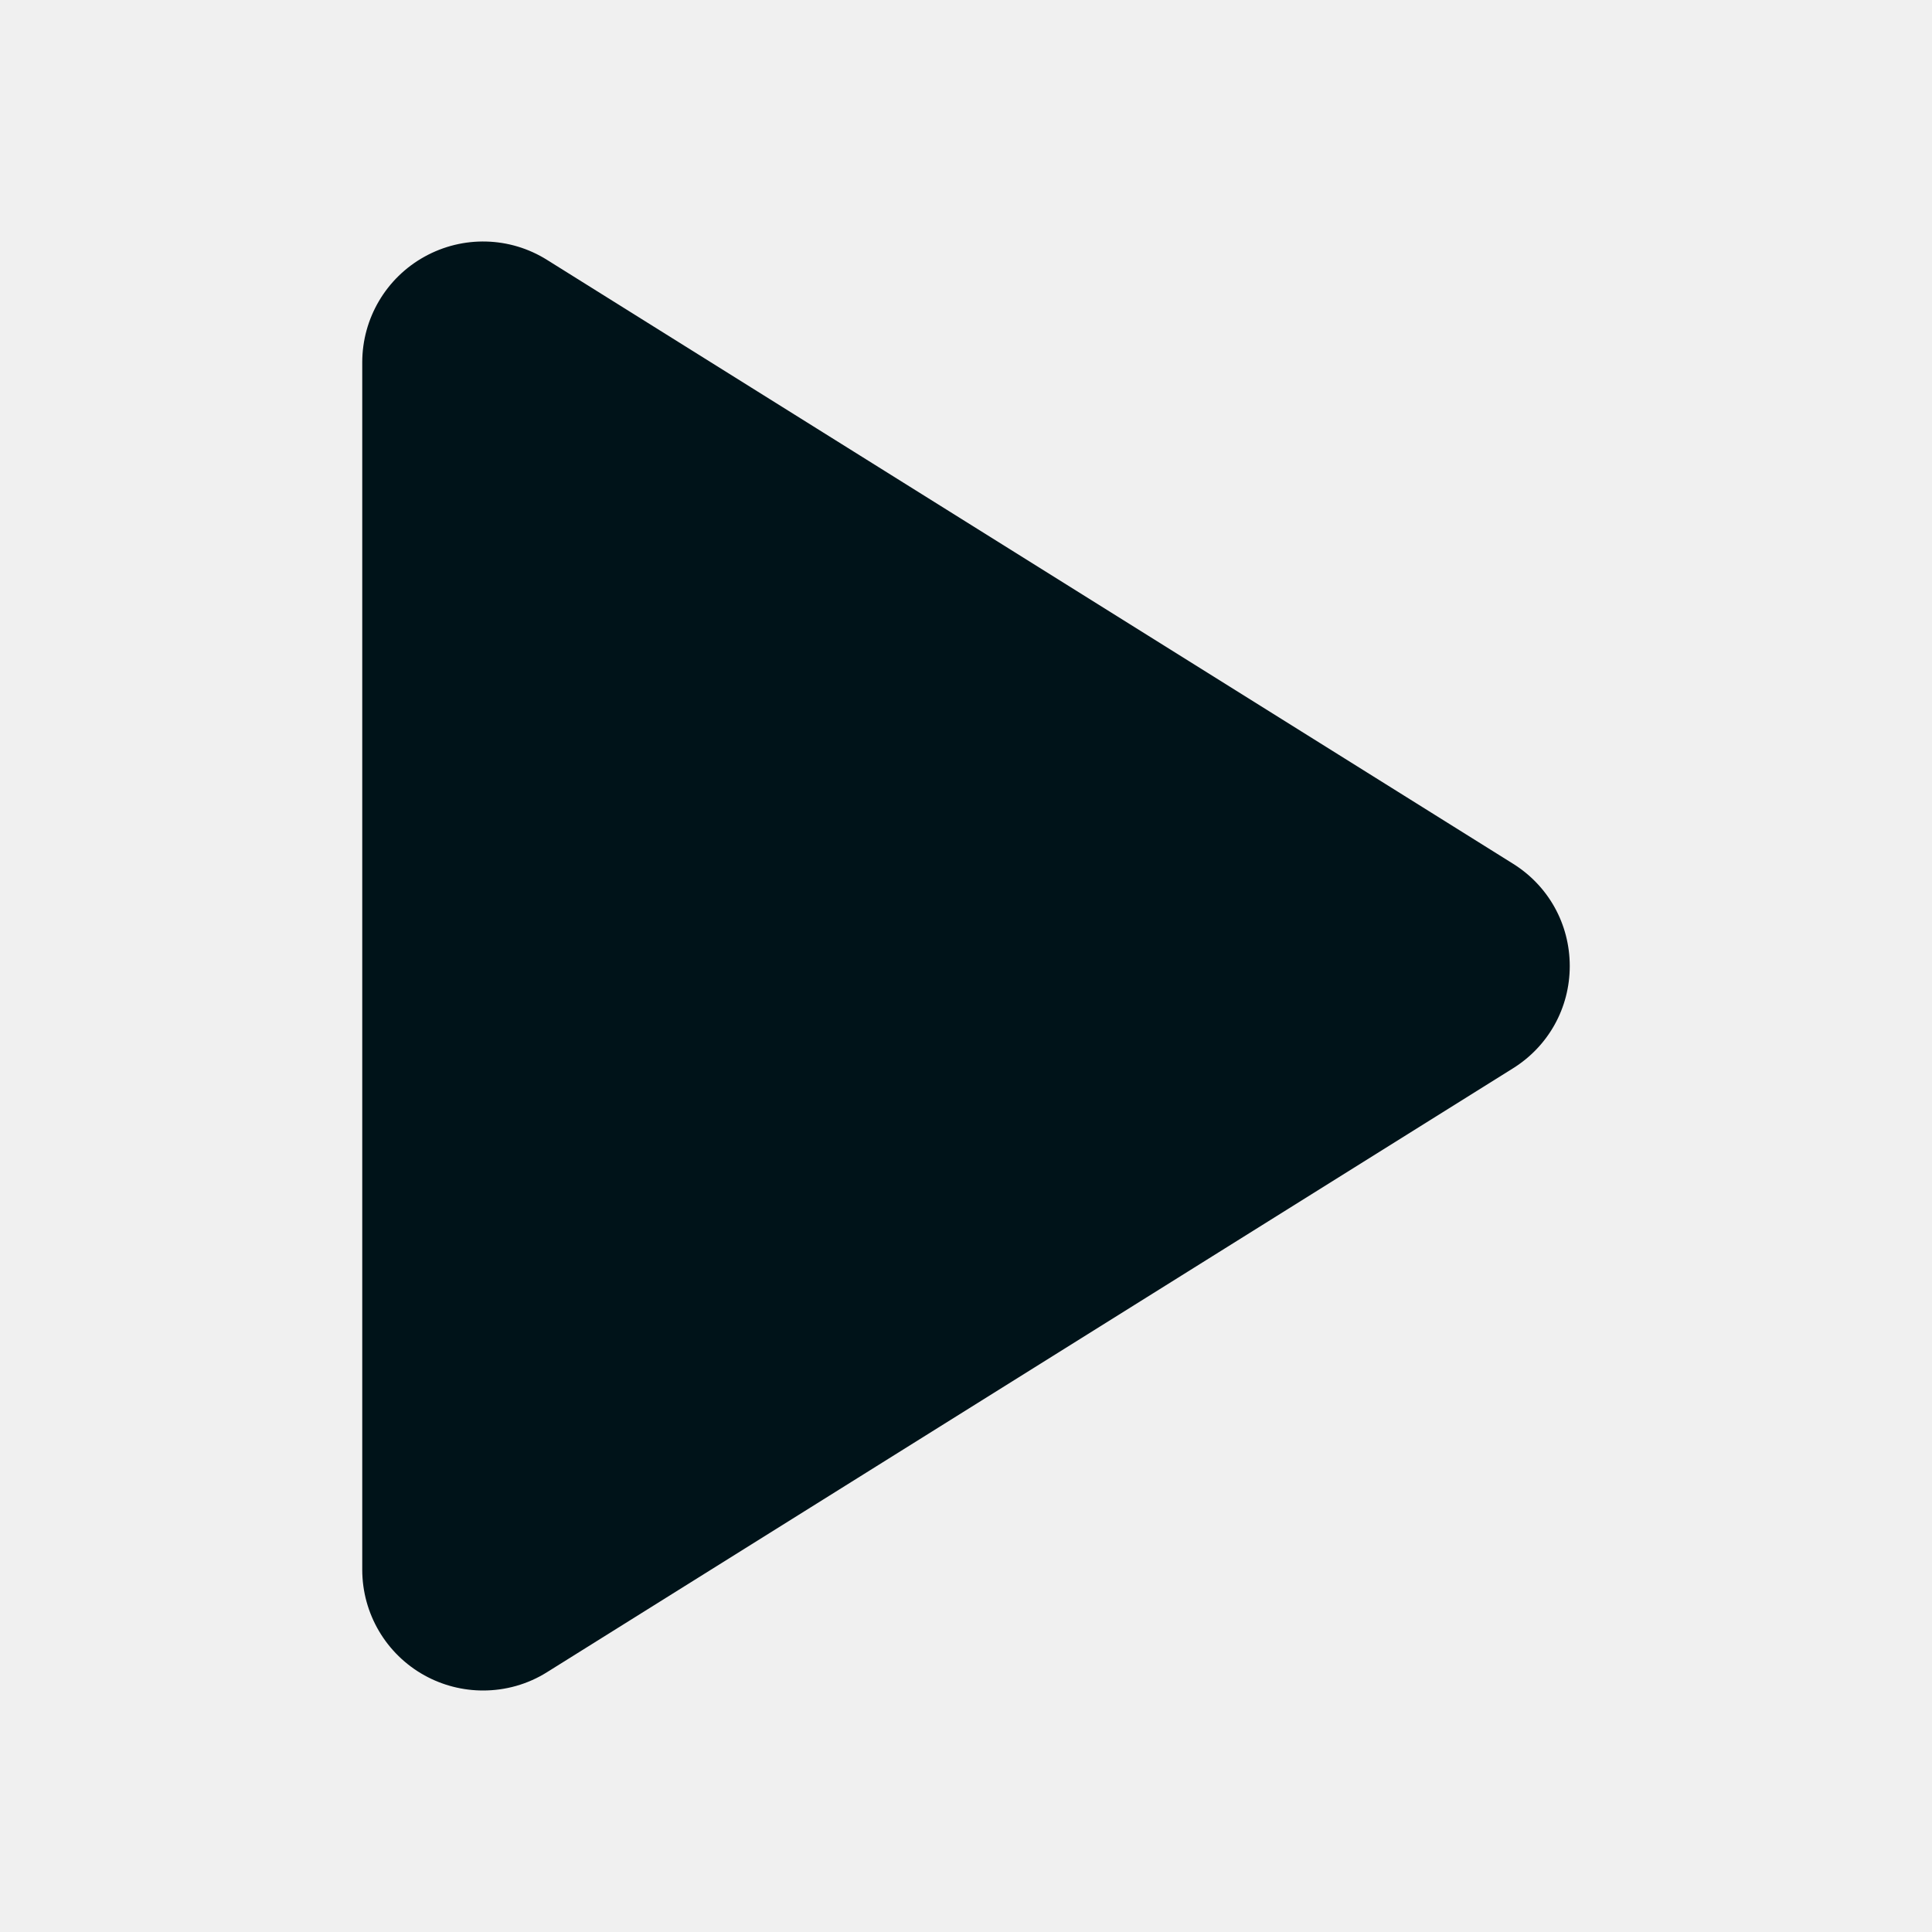
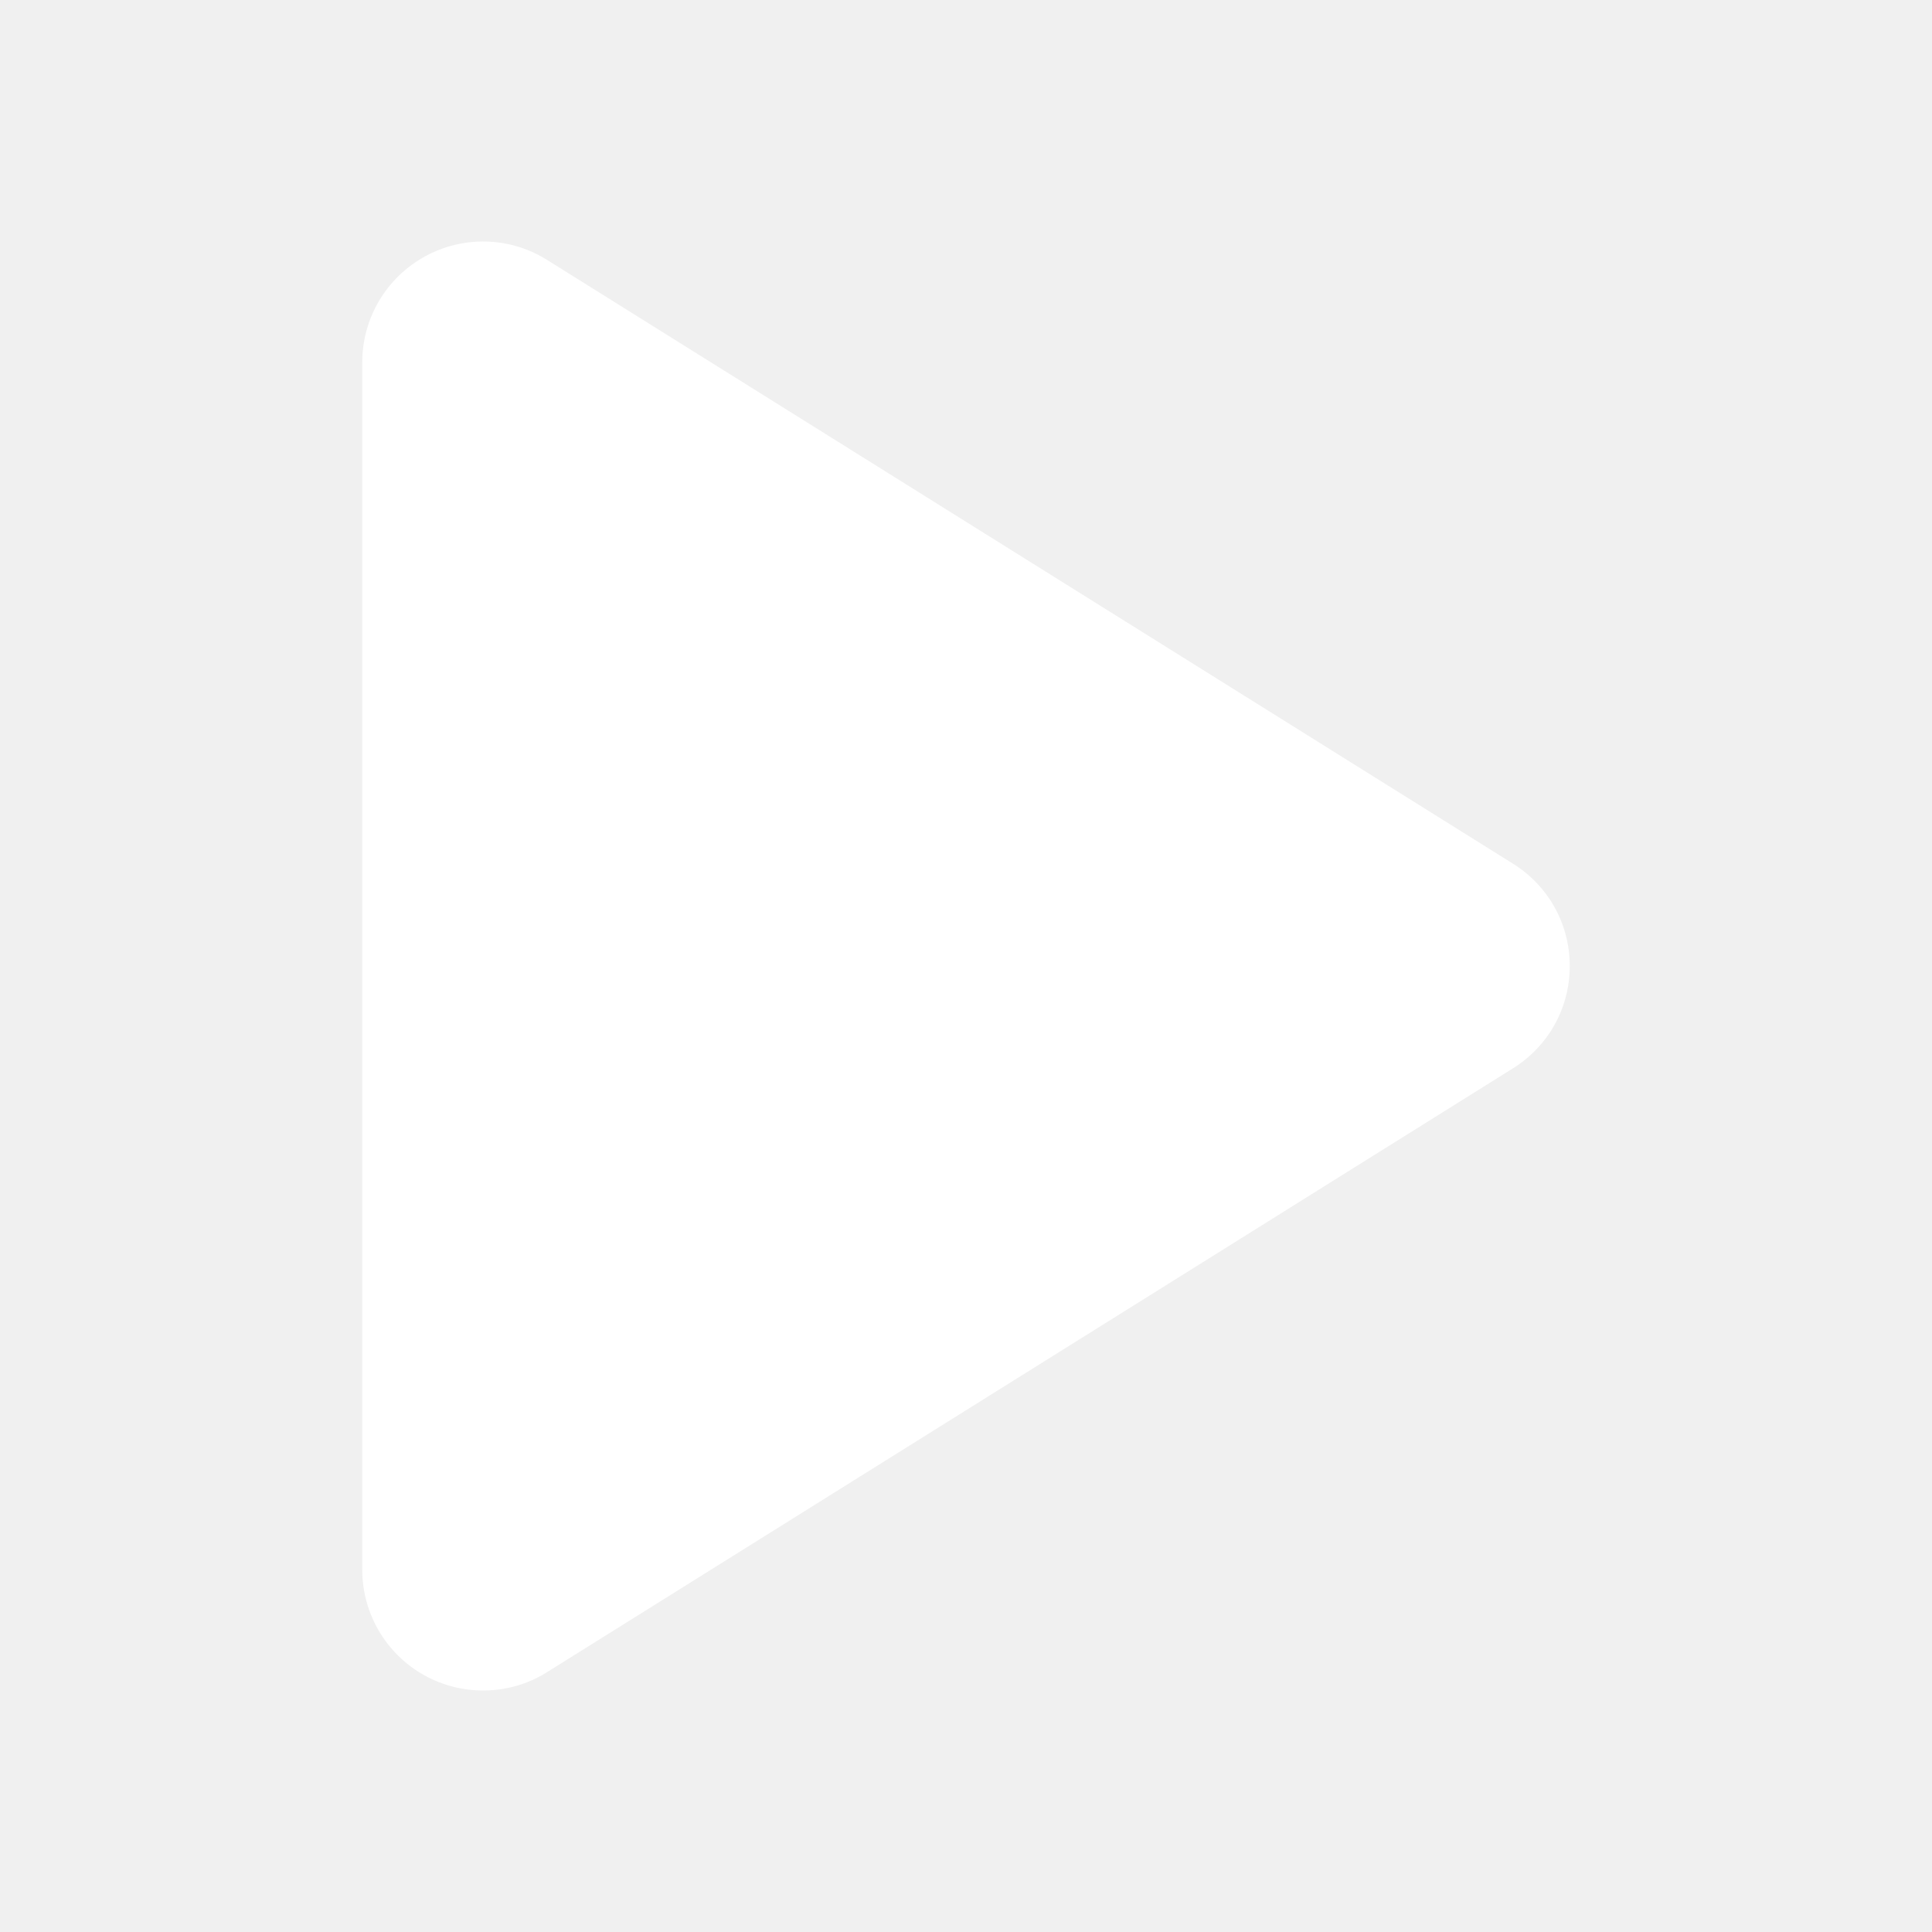
<svg xmlns="http://www.w3.org/2000/svg" width="32" height="32" viewBox="0 0 32 32">
-   <path fill="#001319" d="M8.002,28 C7.668,28 7.334,27.917 7.032,27.75 C6.395,27.398 6,26.727 6,25.999 L6,6.002 C6,5.274 6.395,4.603 7.032,4.251 C7.669,3.898 8.447,3.918 9.063,4.306 L25.059,14.305 C25.648,14.672 26,15.306 26,16.001 C26,16.695 25.647,17.329 25.058,17.696 L9.063,27.695 C8.74,27.899 8.37,28 8.002,28 L8.002,28 Z" />
+   <path fill="#FFFFFF" d="M8.002,28 C7.668,28 7.334,27.917 7.032,27.75 C6.395,27.398 6,26.727 6,25.999 L6,6.002 C6,5.274 6.395,4.603 7.032,4.251 C7.669,3.898 8.447,3.918 9.063,4.306 L25.059,14.305 C25.648,14.672 26,15.306 26,16.001 C26,16.695 25.647,17.329 25.058,17.696 L9.063,27.695 C8.74,27.899 8.37,28 8.002,28 L8.002,28 Z" />
</svg>
